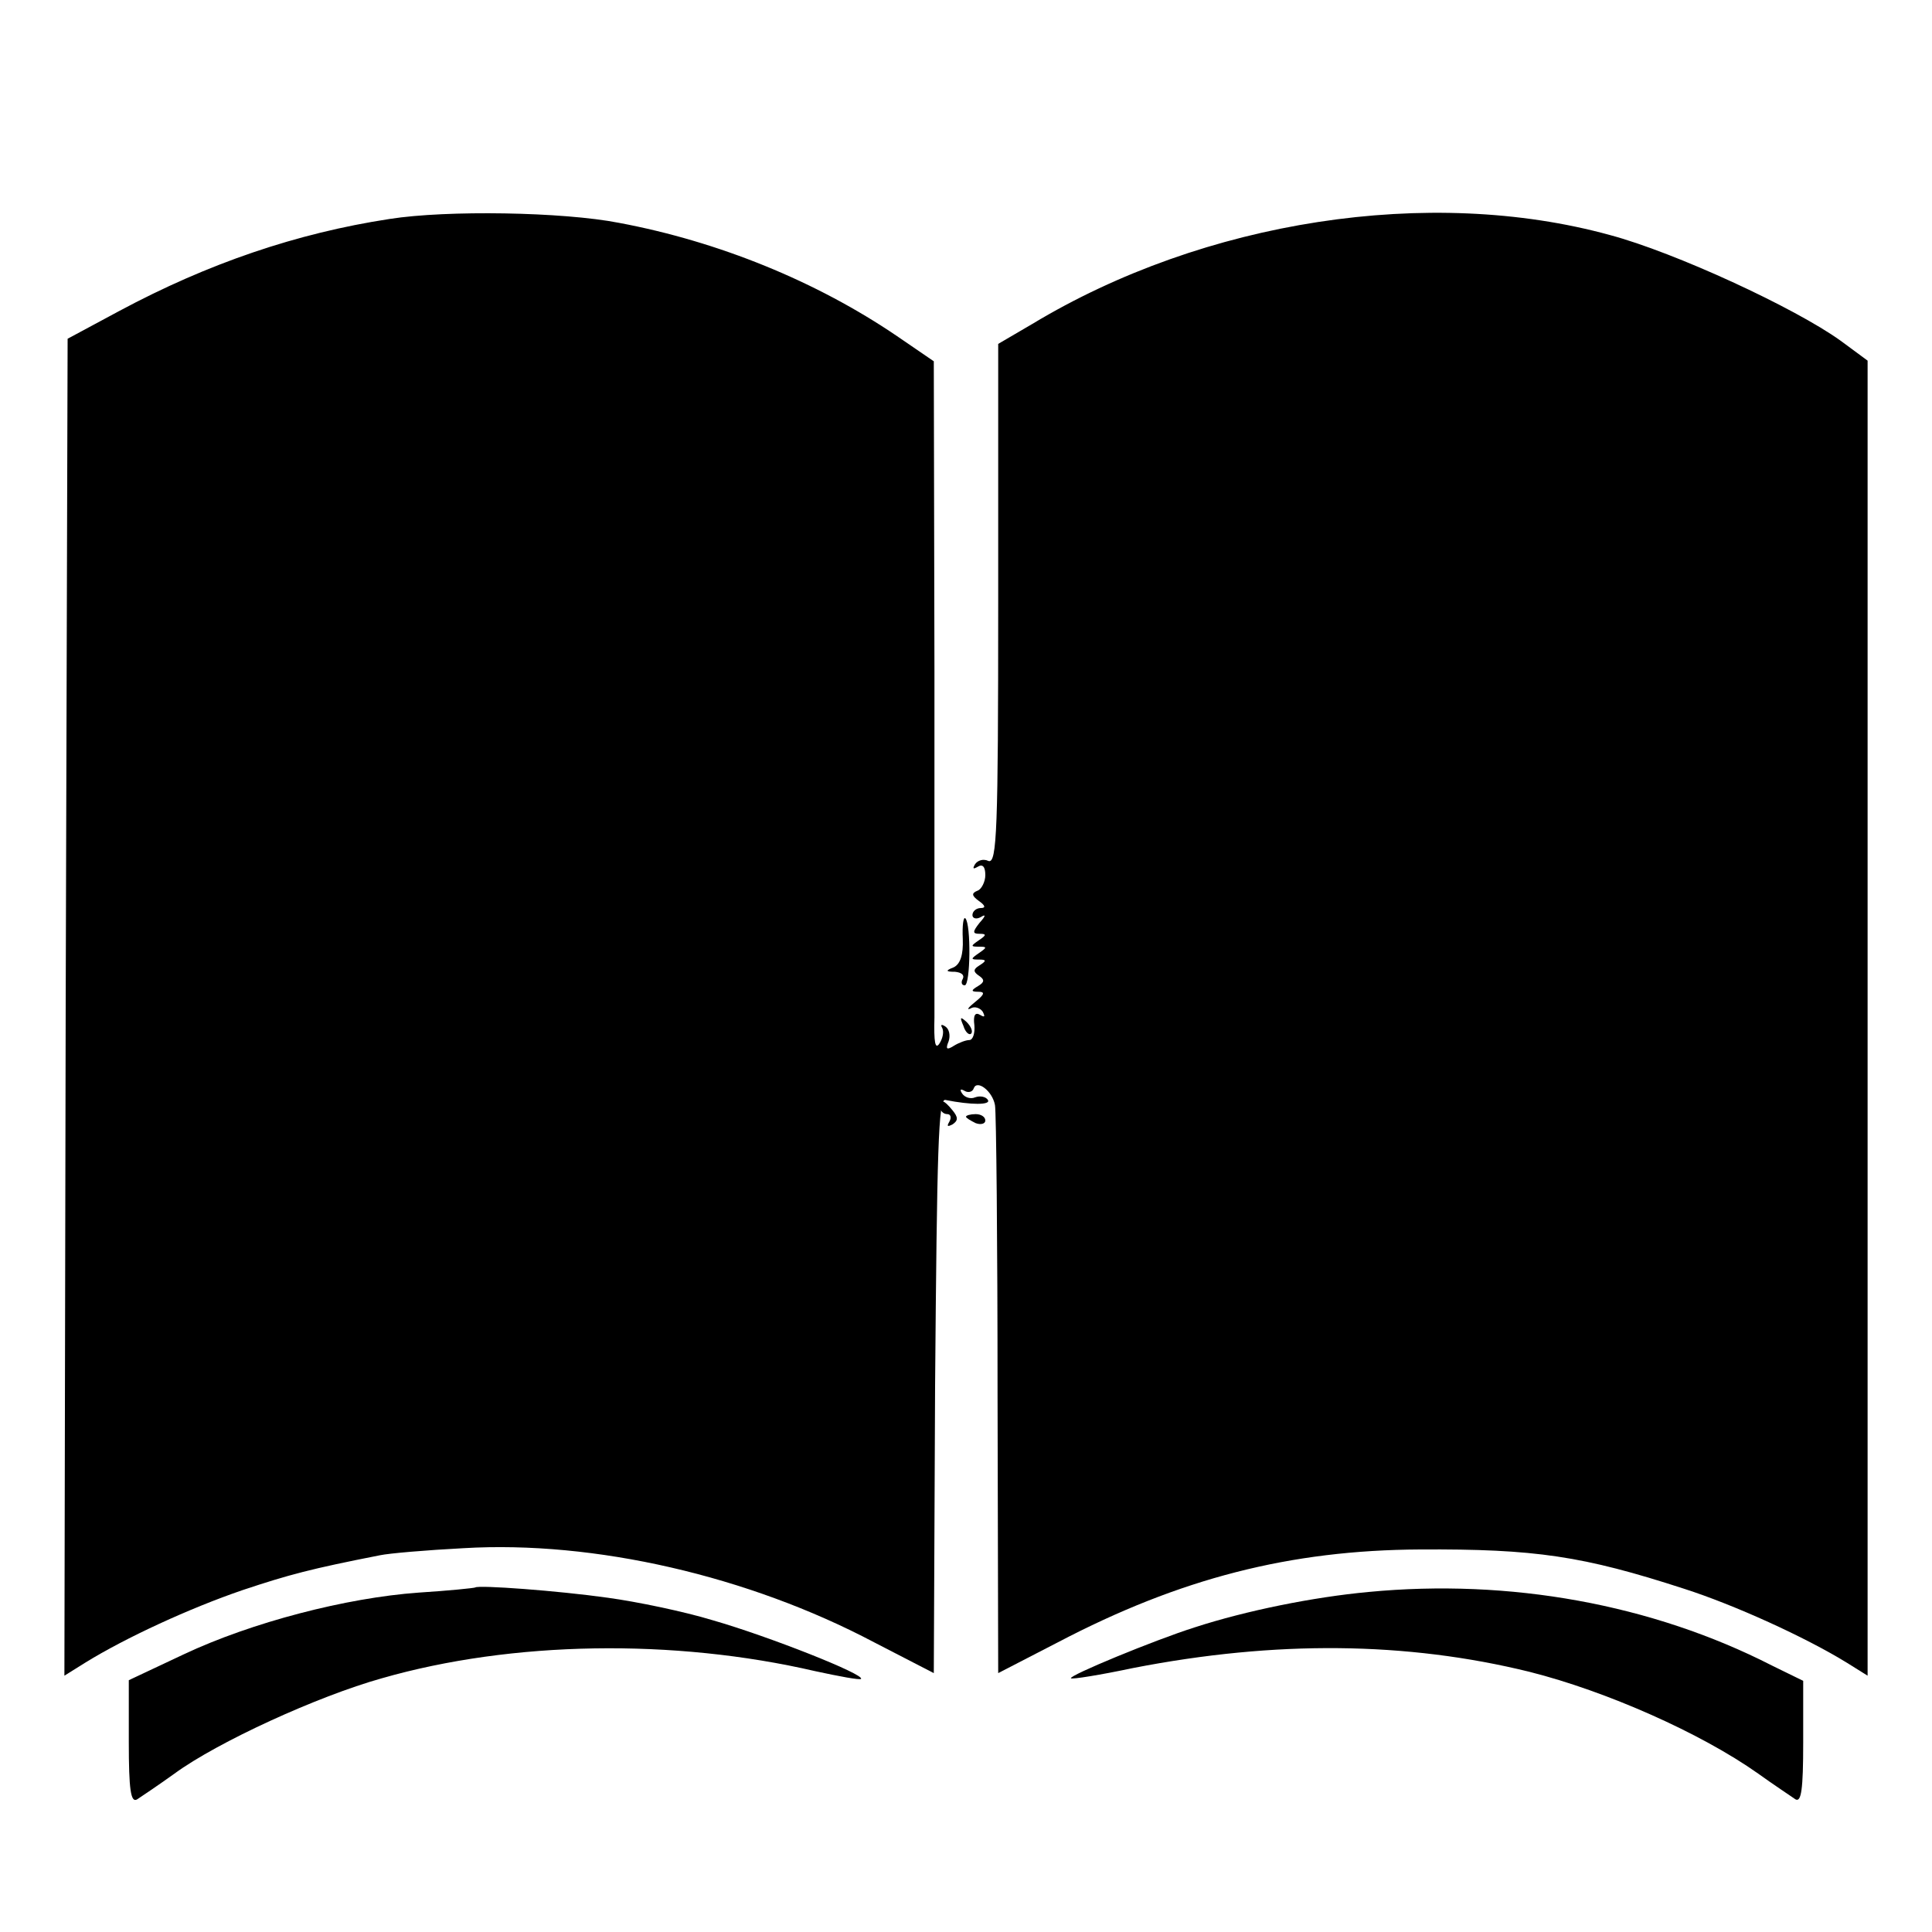
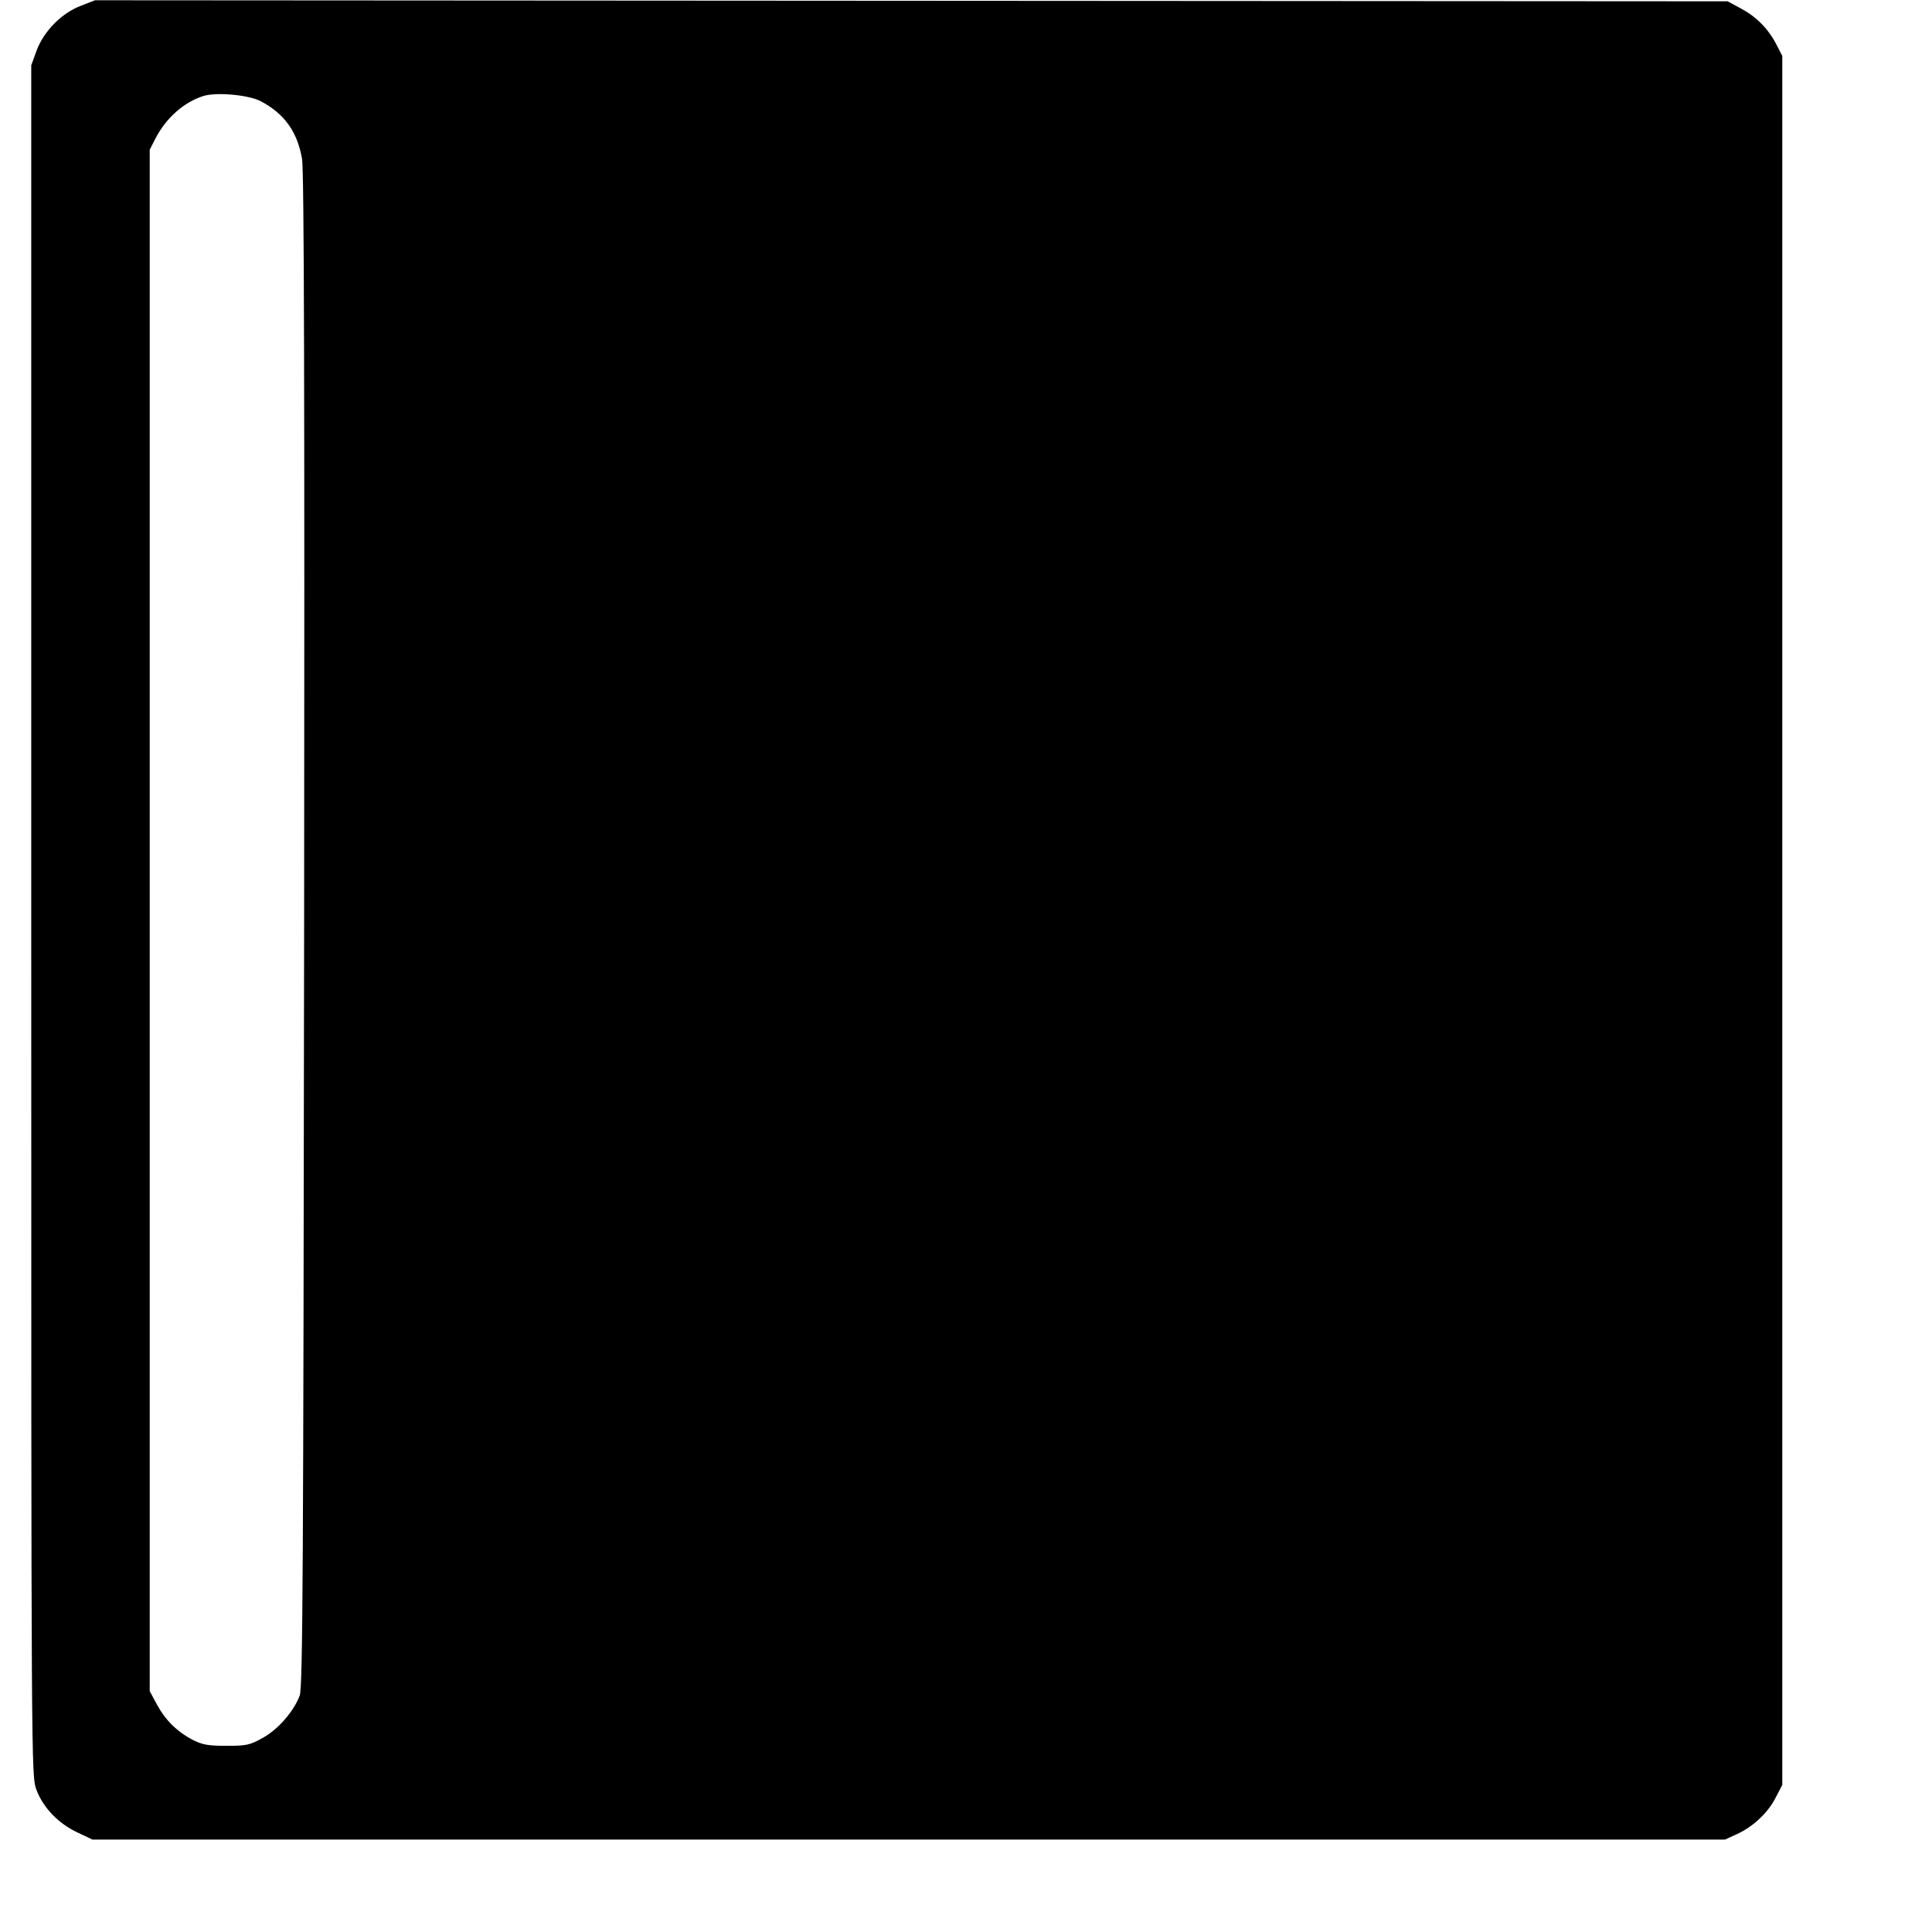
- <svg xmlns="http://www.w3.org/2000/svg" version="1.0" width="300pt" height="300pt" viewBox="0 0 300 300" preserveAspectRatio="xMidYMid meet">
-   <g transform="translate(0,300) scale(0.1,-0.1)" fill="#000000" stroke="none">
-     <path d="M605 2660 c-144 -22 -282 -69 -420 -143 l-80 -43 -3 -1038 -2 -1038 32 20 c63 39 163 85 245 113 72 24 106 33 213 54 14 3 72 8 130 11 203 12 442 -43 637 -146 l93 -48 2 446 c3 367 5 447 16 444 40 -8 71 -8 66 0 -3 5 -12 7 -20 4 -7 -3 -16 0 -20 6 -4 6 -3 8 4 4 5 -3 12 -2 14 4 5 14 29 -4 33 -26 2 -10 4 -213 4 -451 l1 -431 93 48 c189 99 360 143 562 144 179 1 253 -10 410 -61 78 -25 188 -75 253 -115 l32 -20 0 1021 0 1021 -42 31 c-71 51 -257 137 -358 164 -280 77 -630 23 -897 -138 l-53 -31 0 -404 c0 -351 -2 -403 -15 -399 -8 4 -17 1 -21 -5 -4 -7 -3 -8 4 -4 8 5 12 0 12 -13 0 -10 -6 -22 -12 -24 -10 -4 -9 -8 2 -16 10 -7 11 -11 3 -11 -7 0 -13 -5 -13 -11 0 -5 6 -7 13 -3 8 5 8 2 -2 -9 -11 -14 -11 -17 0 -17 11 0 11 -2 -1 -10 -13 -9 -13 -10 0 -10 13 0 13 -1 0 -10 -13 -9 -13 -10 0 -10 12 0 12 -2 1 -9 -10 -6 -10 -10 -1 -16 9 -6 9 -10 -1 -16 -12 -7 -11 -9 0 -9 11 0 10 -4 -5 -16 -10 -8 -14 -13 -7 -10 6 4 15 1 19 -5 4 -8 3 -9 -4 -5 -8 5 -11 -1 -9 -16 1 -12 -2 -23 -8 -23 -5 0 -16 -4 -24 -9 -11 -7 -13 -5 -8 7 3 9 1 19 -5 23 -6 4 -8 3 -5 -2 3 -6 1 -16 -4 -24 -7 -11 -9 2 -8 40 0 30 0 272 0 537 l-1 482 -57 39 c-125 85 -277 147 -432 176 -87 17 -267 20 -356 6z" />
-     <path d="M1495 1542 c1 -25 -4 -39 -14 -44 -13 -5 -13 -7 2 -7 10 -1 15 -5 12 -11 -3 -5 -2 -10 3 -10 9 0 10 95 1 104 -3 3 -5 -11 -4 -32z" />
-     <path d="M1496 1407 c3 -10 9 -15 12 -12 3 3 0 11 -7 18 -10 9 -11 8 -5 -6z" />
-     <path d="M1460 1280 c0 -5 5 -10 11 -10 5 0 7 -5 3 -12 -4 -7 -3 -8 5 -4 9 6 9 11 0 22 -14 17 -19 18 -19 4z" />
-     <path d="M1500 1266 c0 -2 7 -6 15 -10 8 -3 15 -1 15 4 0 6 -7 10 -15 10 -8 0 -15 -2 -15 -4z" />
-     <path d="M738 535 c-2 -1 -41 -5 -88 -8 -112 -8 -259 -46 -365 -96 l-85 -40 0 -96 c0 -74 3 -95 13 -89 6 4 33 22 58 40 67 49 222 120 322 148 202 58 453 62 673 11 37 -8 69 -14 71 -12 6 7 -143 66 -230 91 -46 14 -119 29 -163 35 -78 11 -201 20 -206 16z" />
-     <path d="M2125 528 c-86 -8 -190 -29 -270 -55 -63 -20 -196 -75 -192 -79 1 -2 45 5 97 16 221 43 424 41 615 -6 119 -30 266 -95 355 -158 25 -18 51 -35 58 -40 9 -5 12 15 12 88 l0 96 -49 24 c-186 95 -407 135 -626 114z" />
+ <svg xmlns="http://www.w3.org/2000/svg" version="1.0" width="742pt" height="742pt" viewBox="0 0 742 742" preserveAspectRatio="xMidYMid meet">
+   <g transform="translate(0,742) scale(0.1,-0.1)" fill="#000000" stroke="none">
+     <path d="M311 7398 c-74 -28 -142 -97 -170 -171 l-21 -58 0 -3284 c0 -3283 0 -3284 20 -3339 26 -69 85 -130 158 -164 l57 -27 3135 0 3135 0 46 21 c63 29 120 83 149 141 l25 48 0 3320 0 3320 -23 45 c-32 61 -77 106 -137 138 l-50 27 -3135 2 -3135 2 -54 -21z m689 -366 c92 -48 142 -118 160 -222 8 -46 10 -893 8 -2965 -3 -2443 -5 -2906 -17 -2937 -23 -61 -82 -129 -141 -162 -50 -28 -63 -31 -140 -31 -70 0 -93 4 -130 23 -61 32 -106 77 -138 137 l-27 50 0 2960 0 2960 23 45 c41 78 108 137 182 161 50 16 172 5 220 -19z" />
  </g>
</svg>
